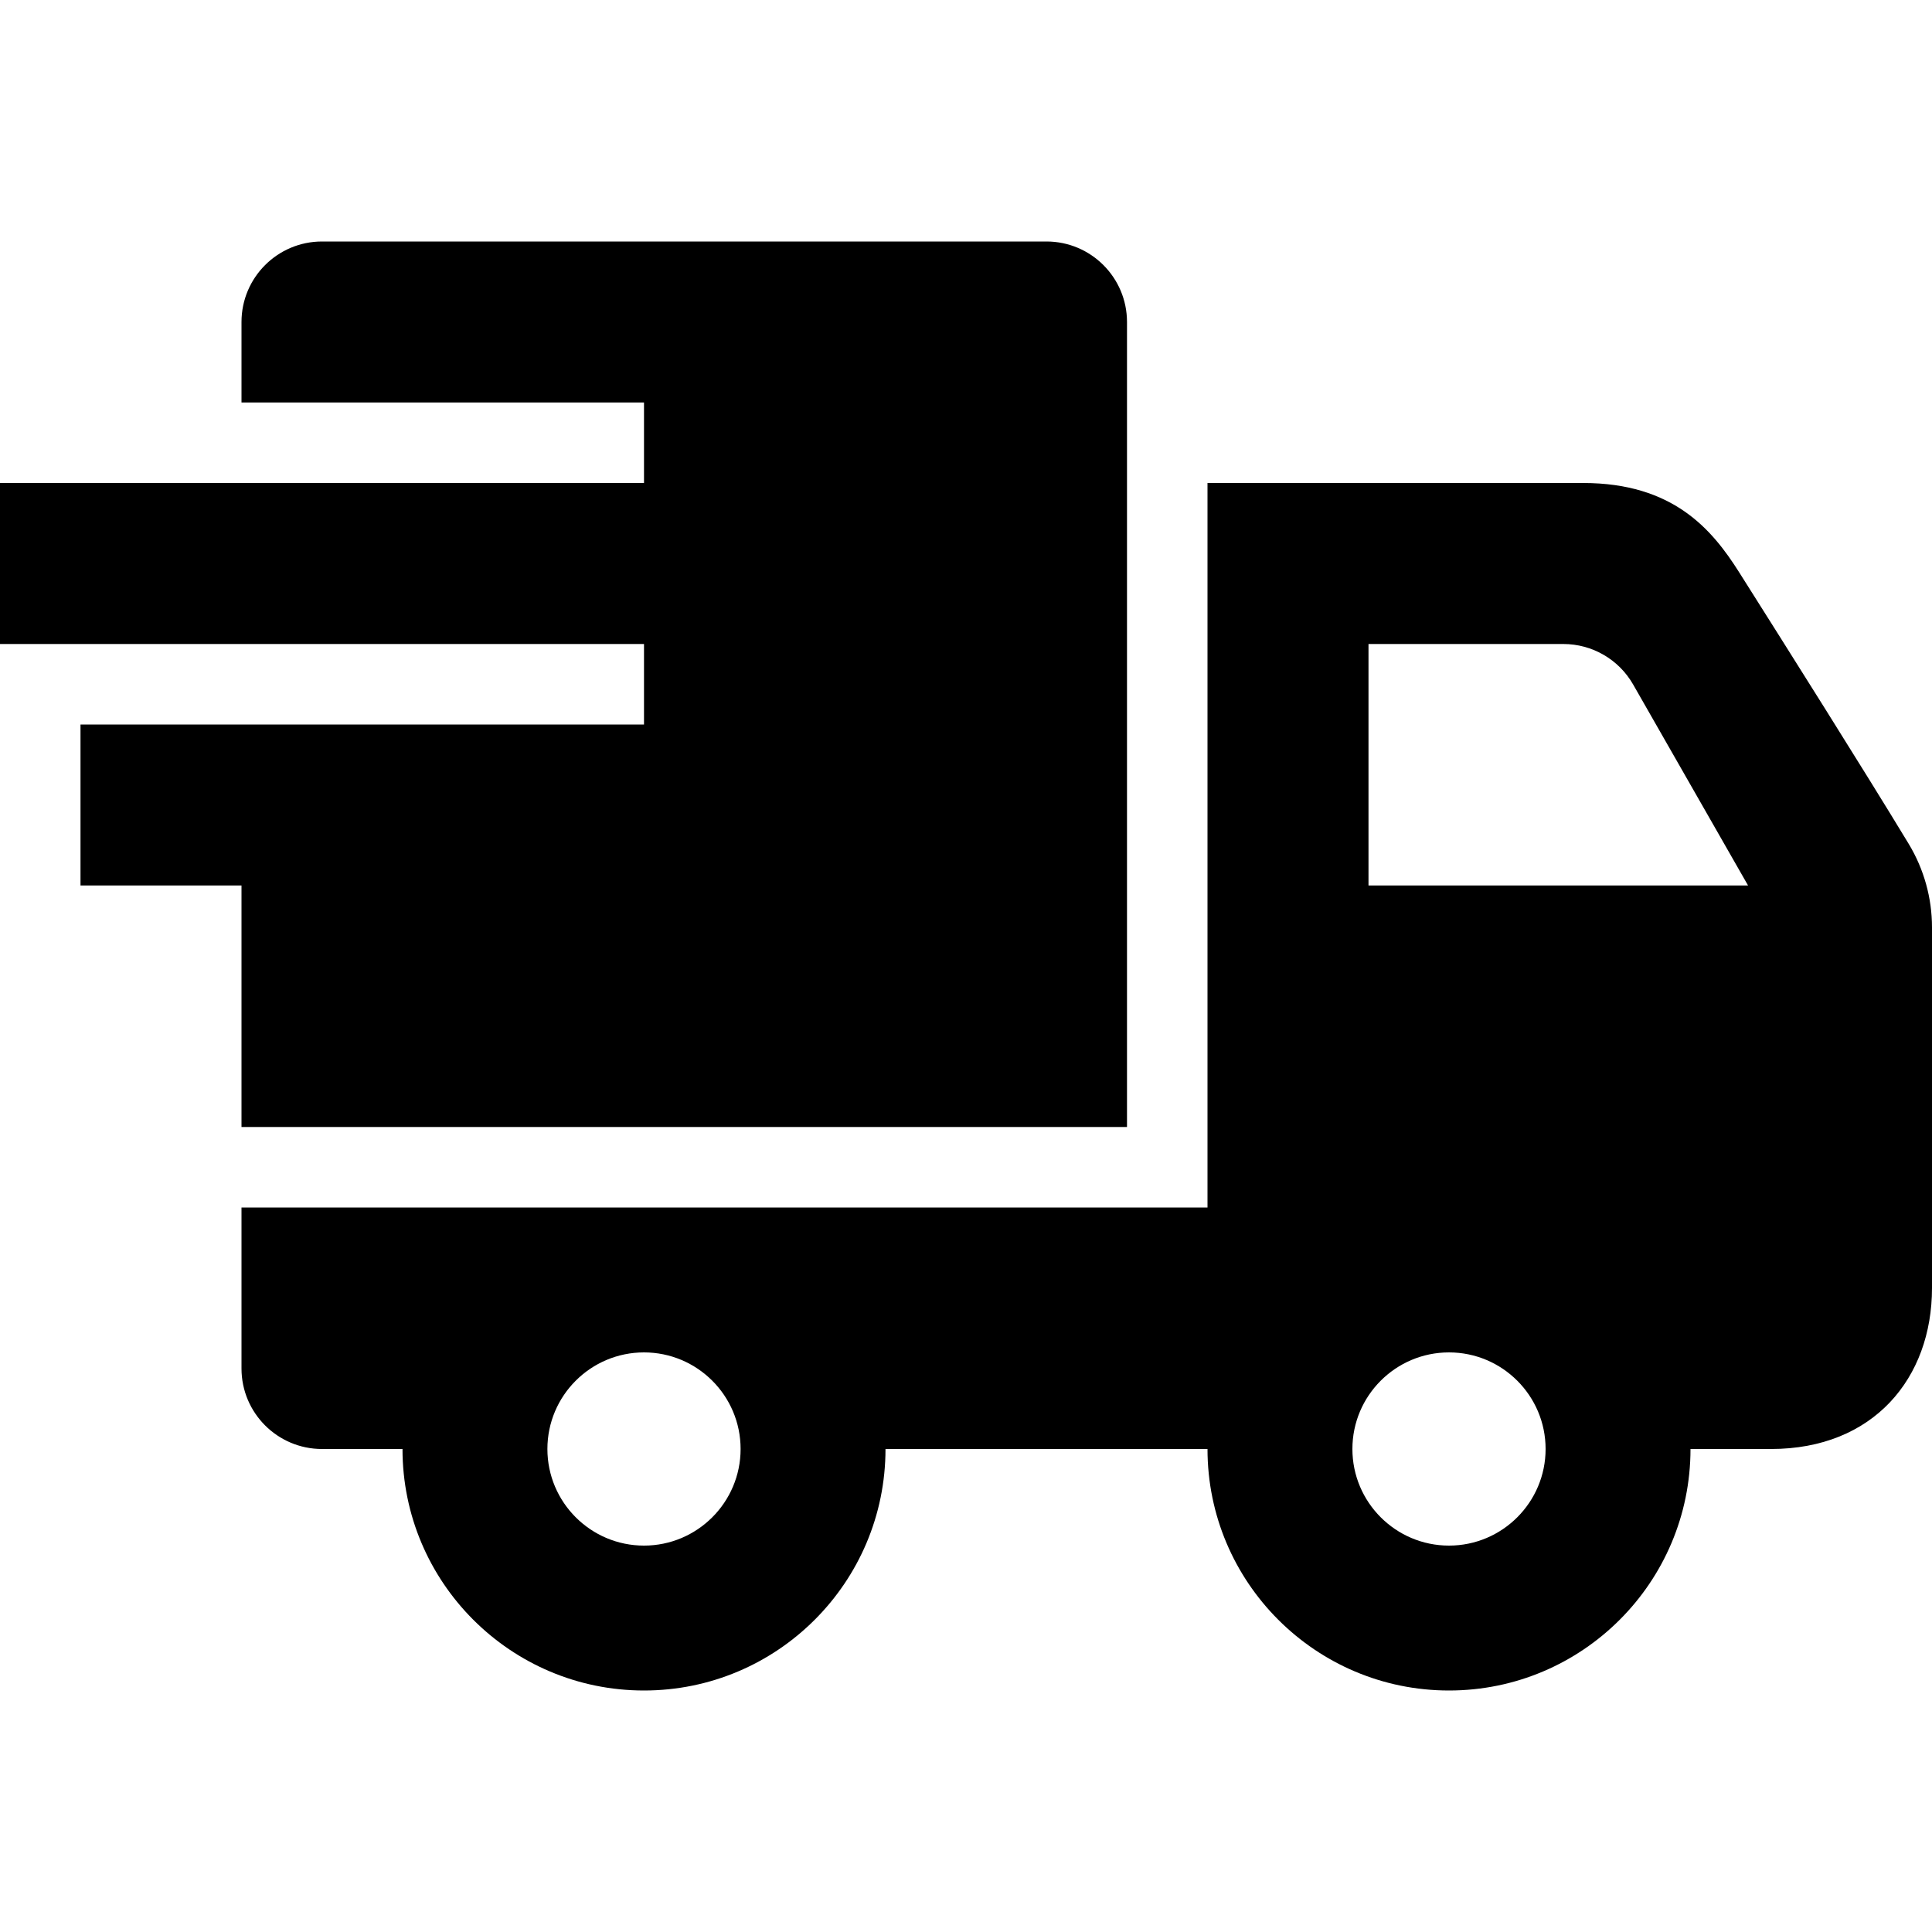
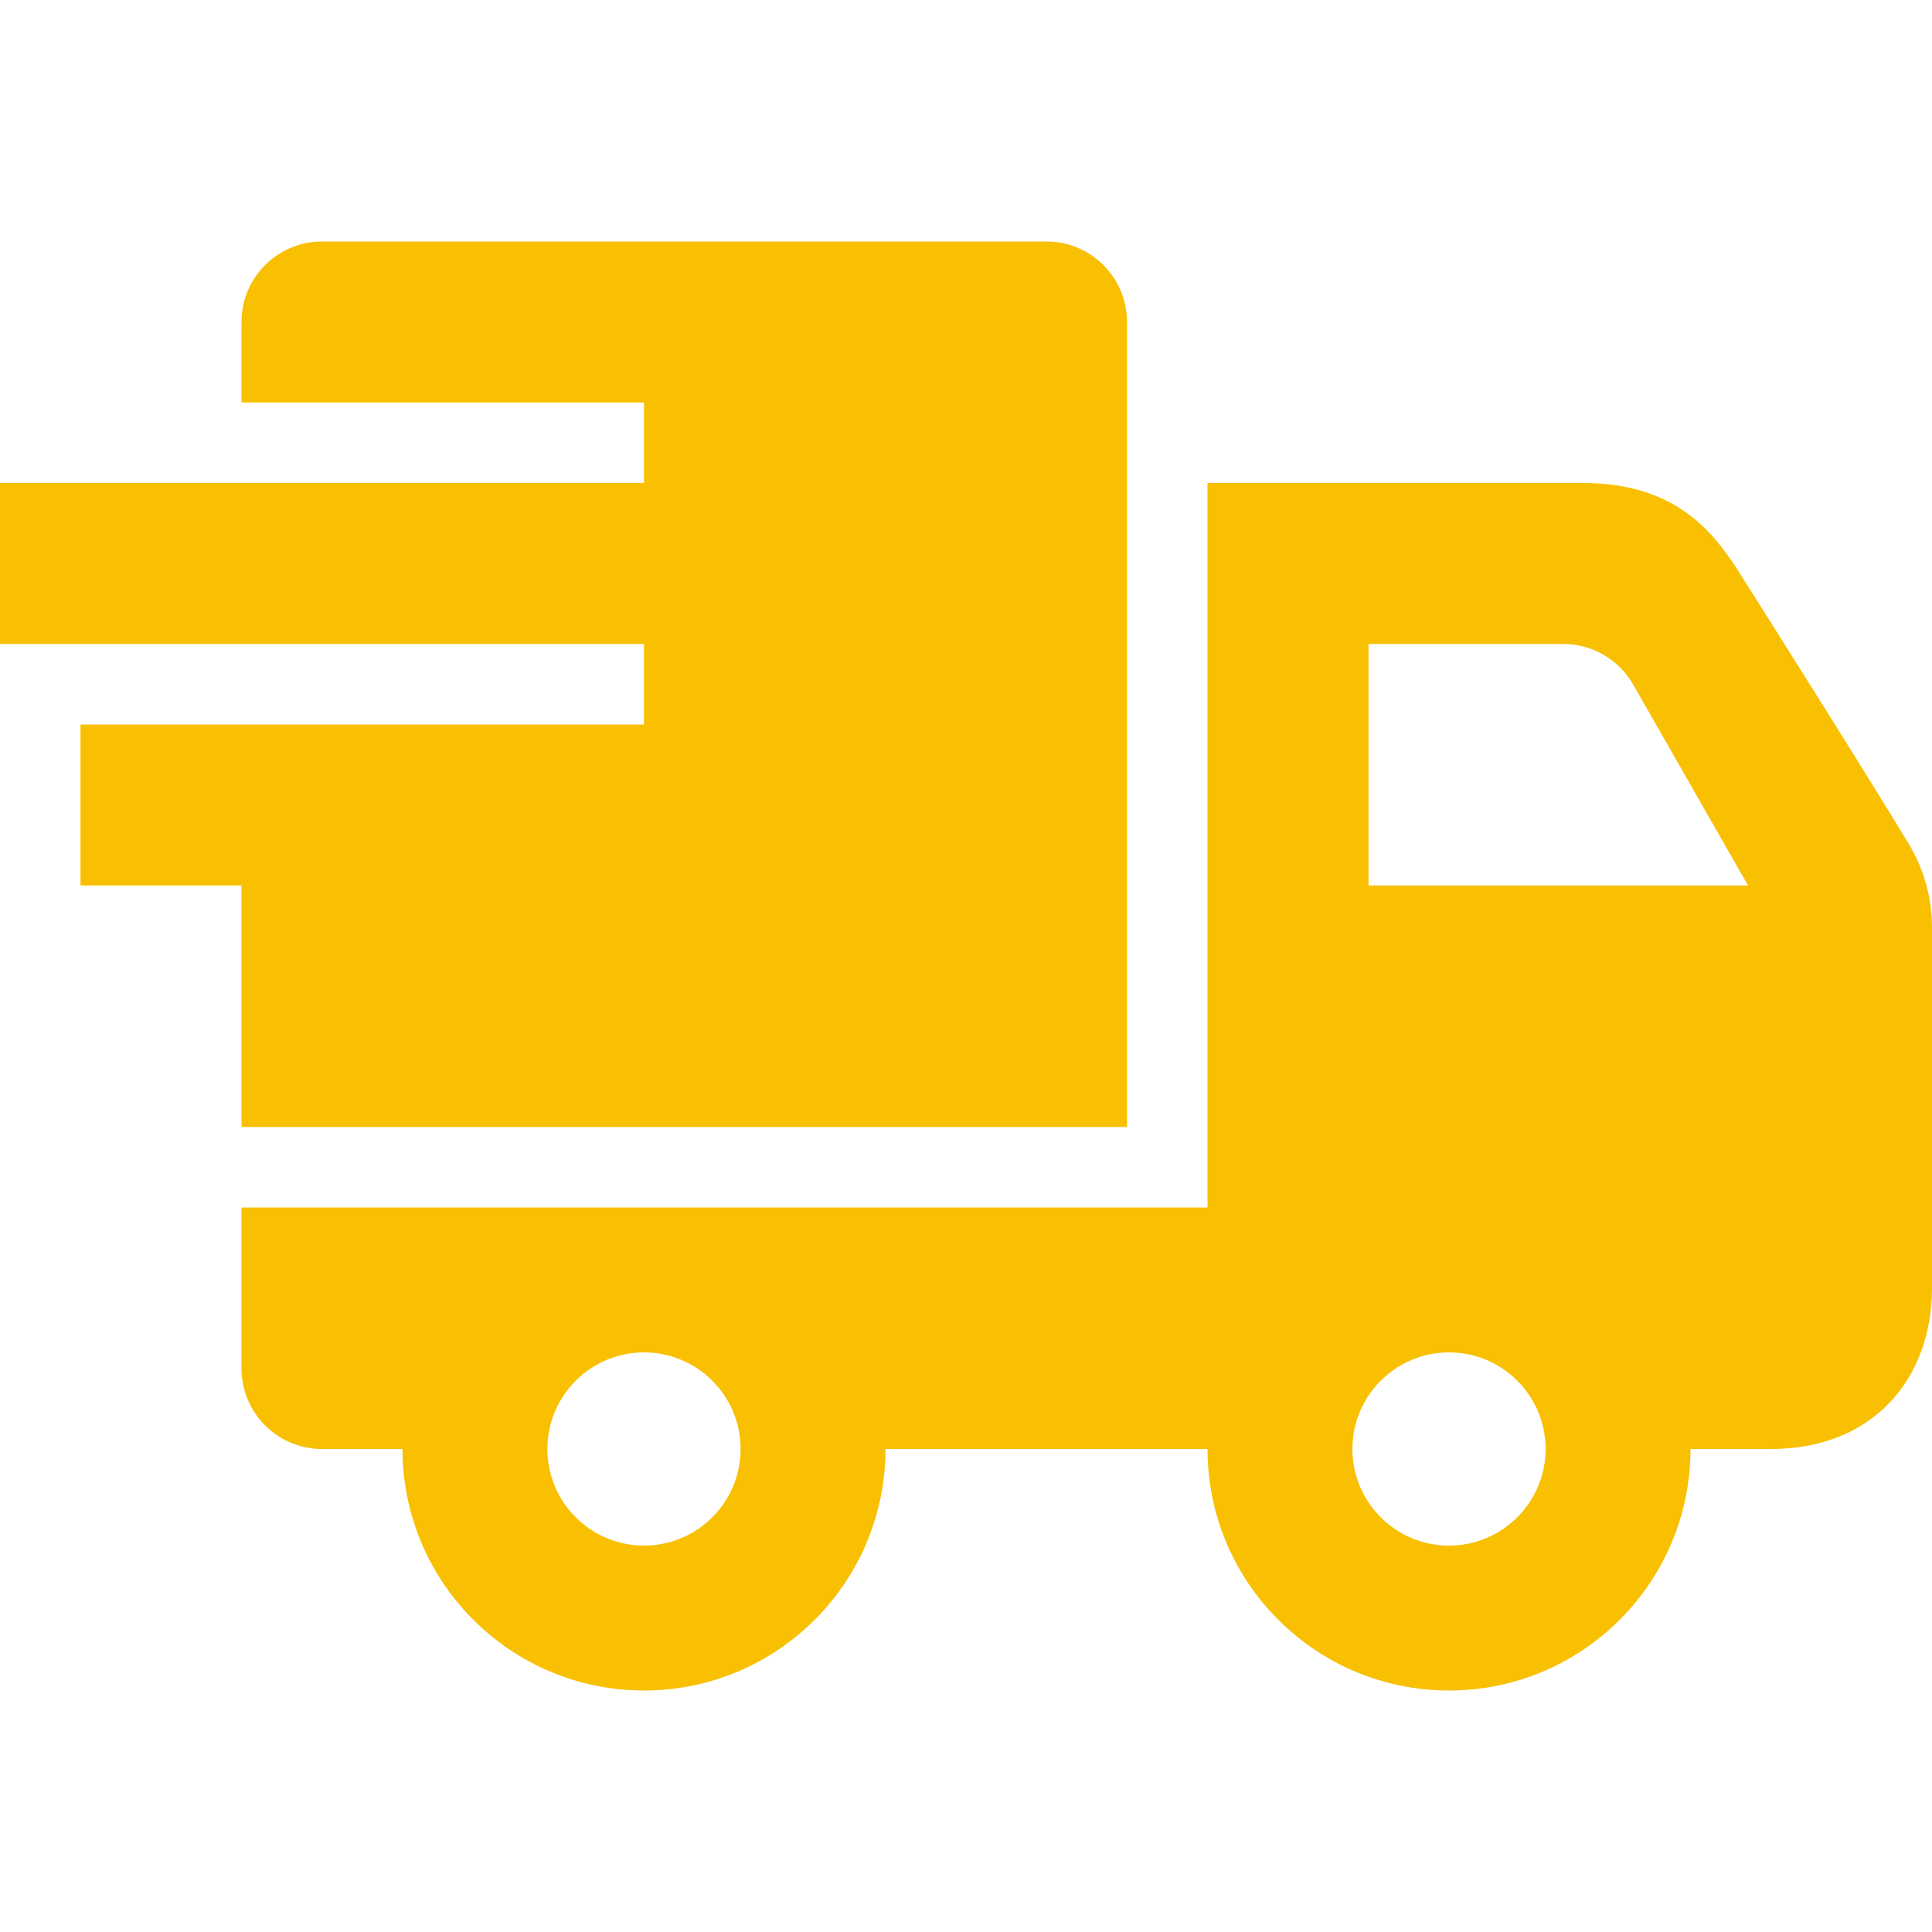
- <svg xmlns="http://www.w3.org/2000/svg" width="24" height="24" fill-rule="evenodd" clip-rule="evenodd">
+ <svg xmlns="http://www.w3.org/2000/svg" width="24" fill="rgb(248,192,0,100%)" height="24" fill-rule="evenodd" clip-rule="evenodd">
  <path d="M5 18h-1c-.552 0-1-.448-1-1v-2h12v-9h4.667c1.117 0 1.6.576 1.936 1.107.594.94 1.536 2.432 2.109 3.378.188.312.288.67.288 1.035v4.48c0 1.121-.728 2-2 2h-1c0 1.656-1.344 3-3 3s-3-1.344-3-3h-4c0 1.656-1.344 3-3 3s-3-1.344-3-3zm3-1.2c.662 0 1.2.538 1.2 1.2 0 .662-.538 1.2-1.2 1.2-.662 0-1.2-.538-1.2-1.2 0-.662.538-1.2 1.2-1.2zm10 0c.662 0 1.2.538 1.2 1.2 0 .662-.538 1.2-1.2 1.2-.662 0-1.2-.538-1.2-1.2 0-.662.538-1.2 1.2-1.2zm-10-8.8h-8v-2h8v-1h-5v-1c0-.552.448-1 1-1h9c.552 0 1 .448 1 1v10h-11v-3h-2v-2h7v-1zm9 0v3h4.715l-1.427-2.496c-.178-.312-.509-.504-.868-.504h-2.42z" />
</svg>
